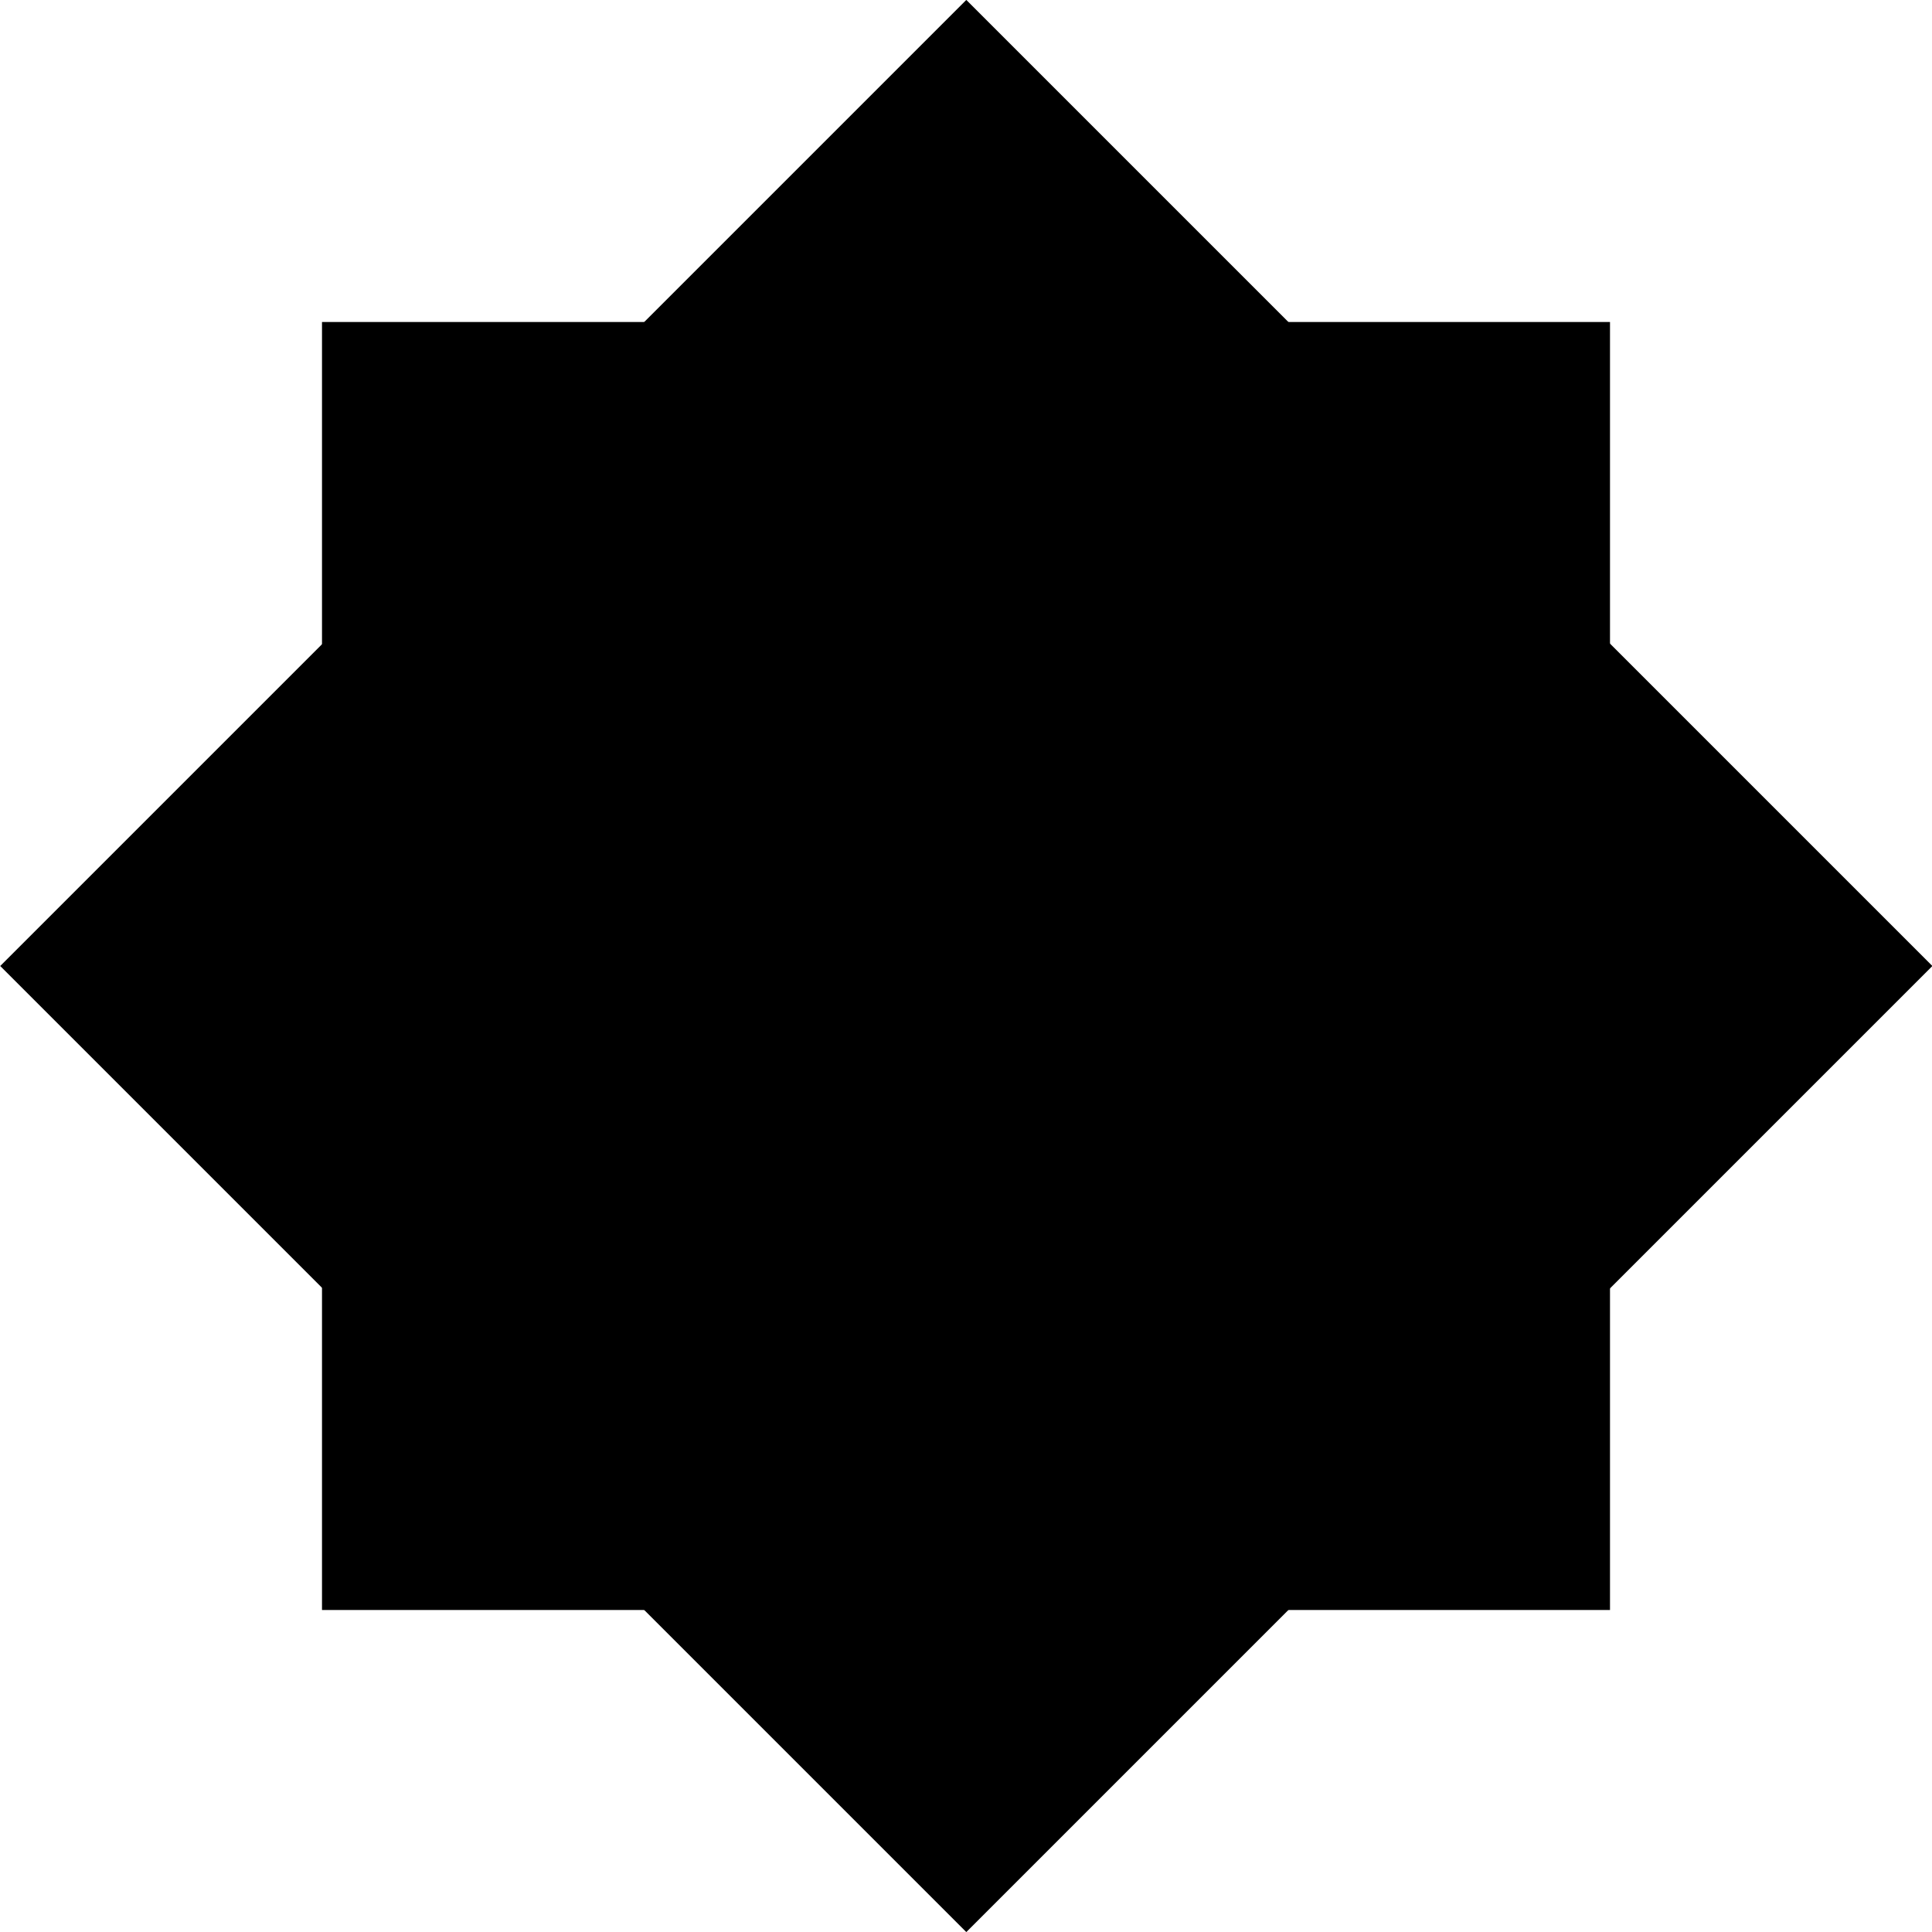
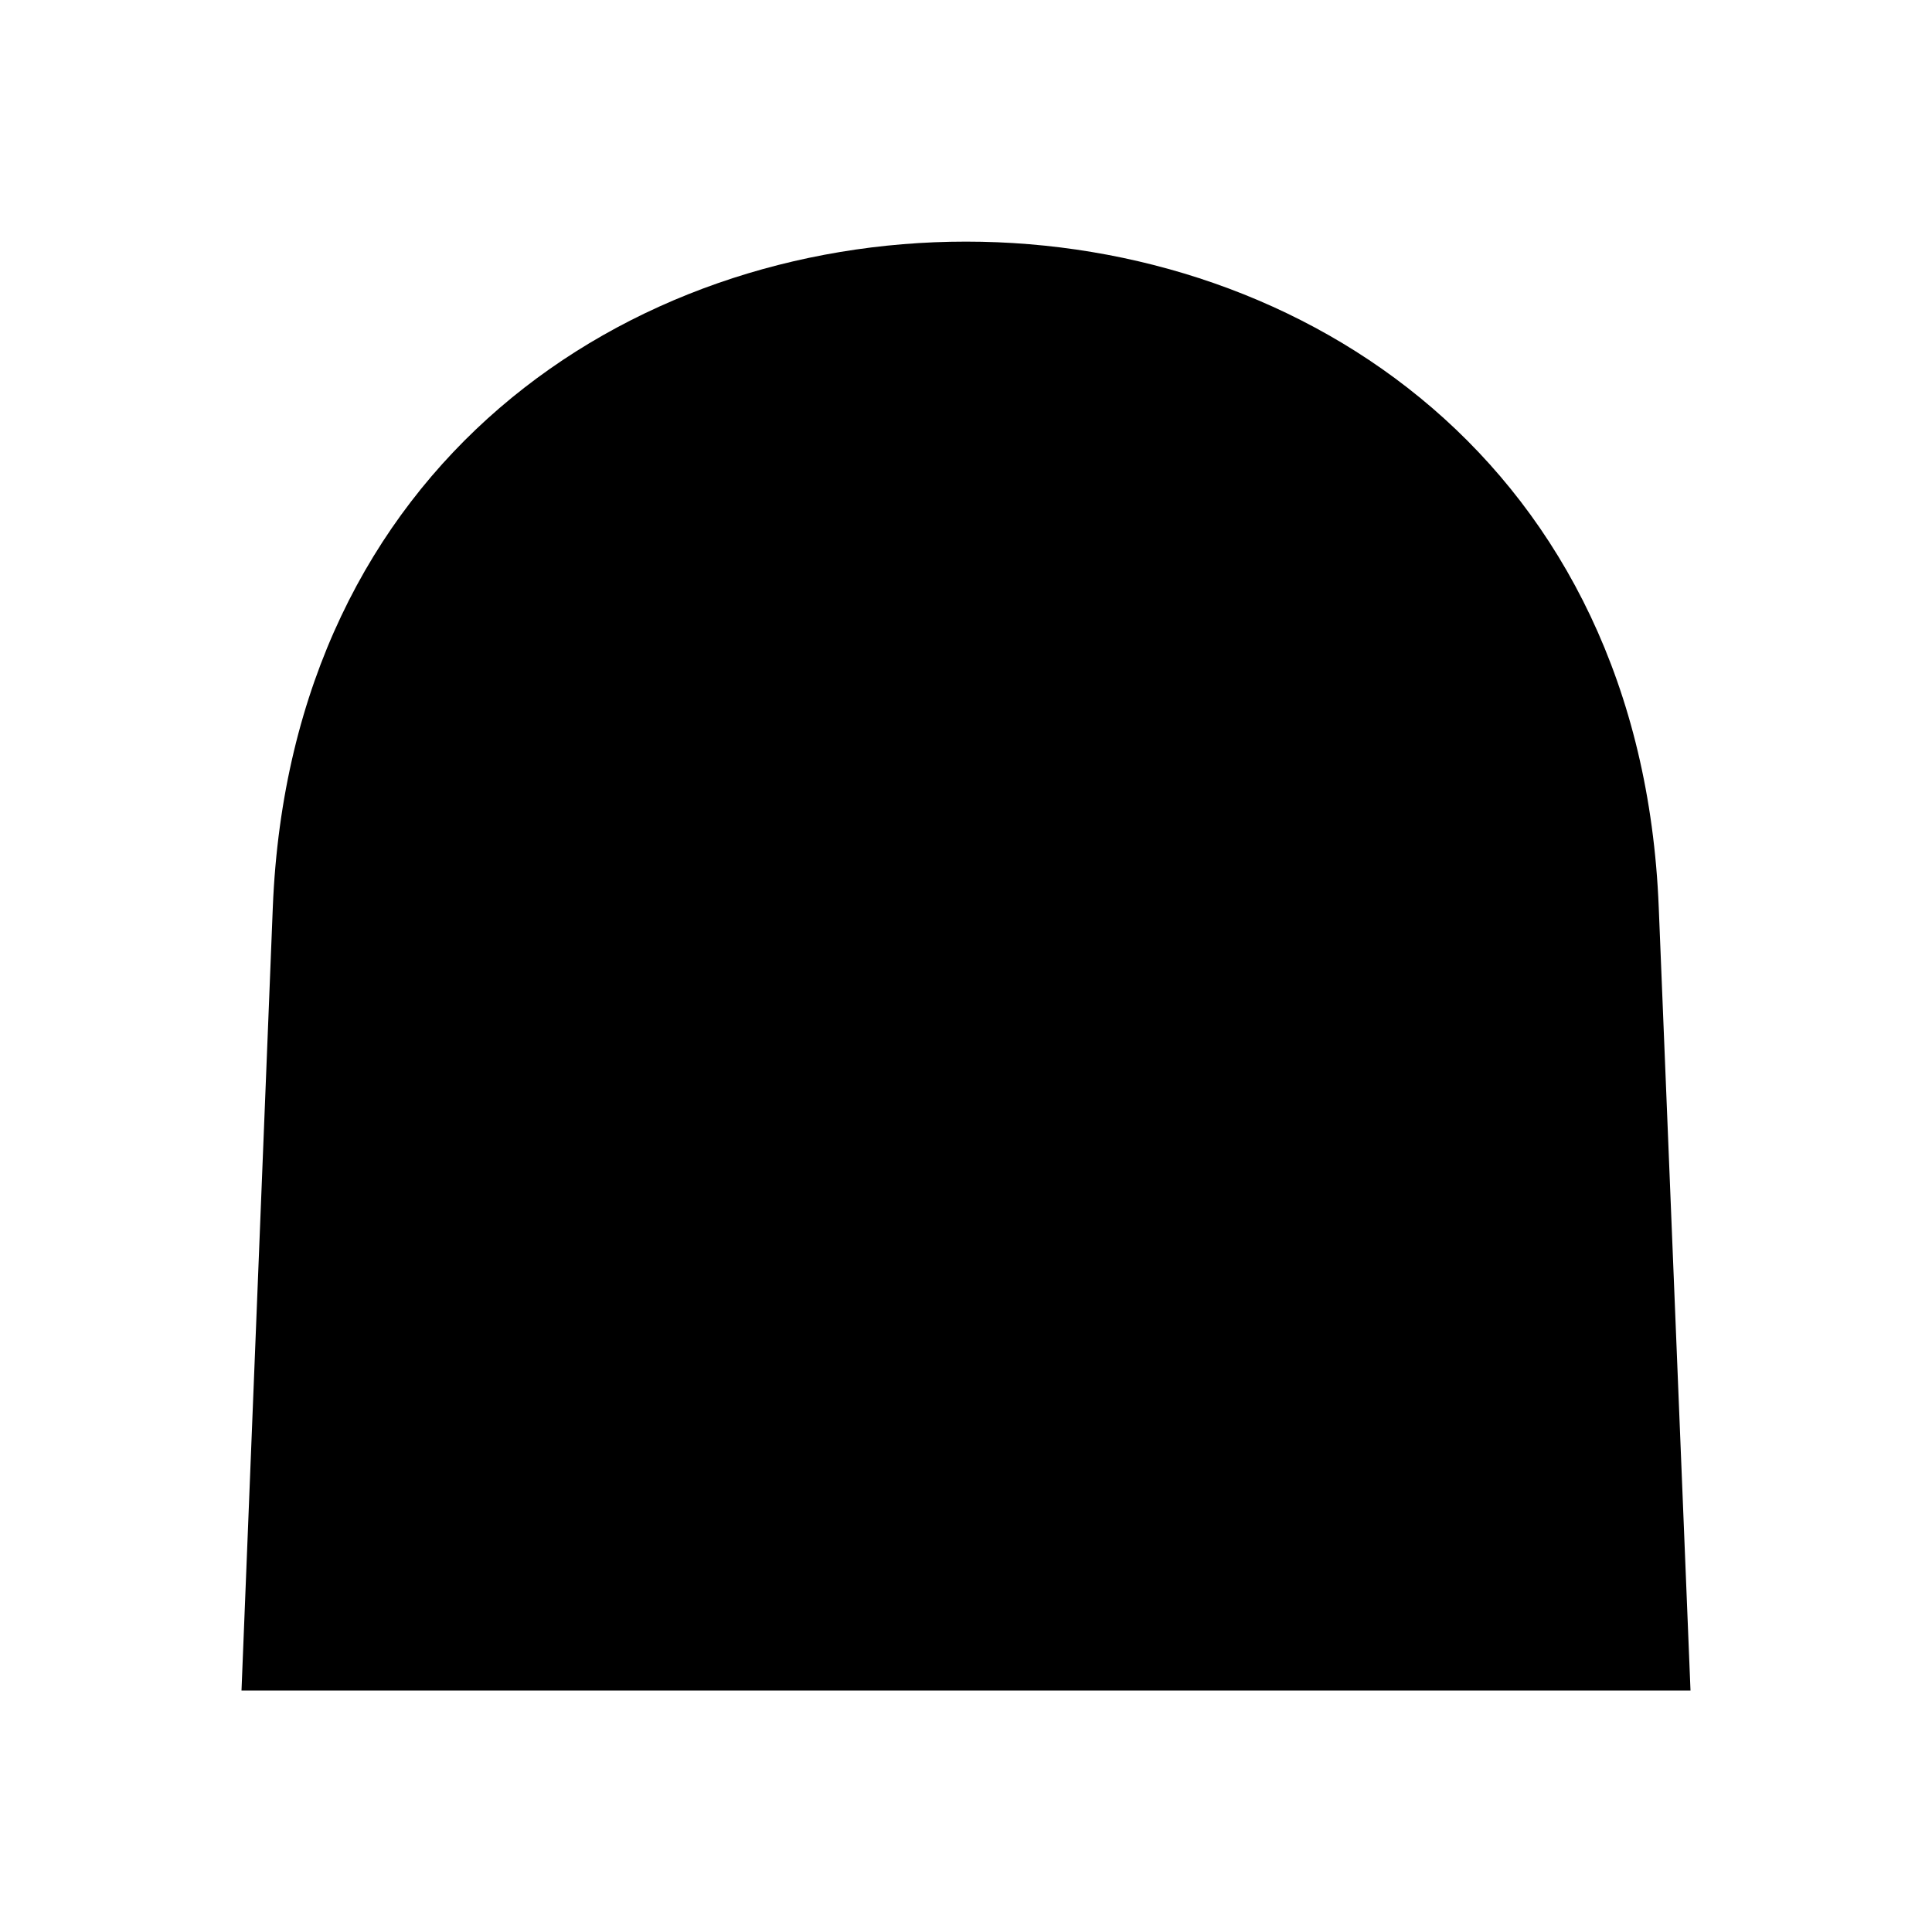
<svg xmlns="http://www.w3.org/2000/svg" version="1.1" id="Layer_1" x="0px" y="0px" viewBox="0 0 432 432" style="enable-background:new 0 0 432 432;" xml:space="preserve">
-   <rect x="63.3" y="63.3" transform="matrix(0.7071 -0.7071 0.7071 0.7071 -89.4701 216)" width="305.5" height="305.5" />
-   <rect x="72" y="72" width="288" height="288" />
+   <path d="M378,378H54l7-175.1C69,4.4,363,4.4,370.9,202.9L378,378L378,378z" />
</svg>
